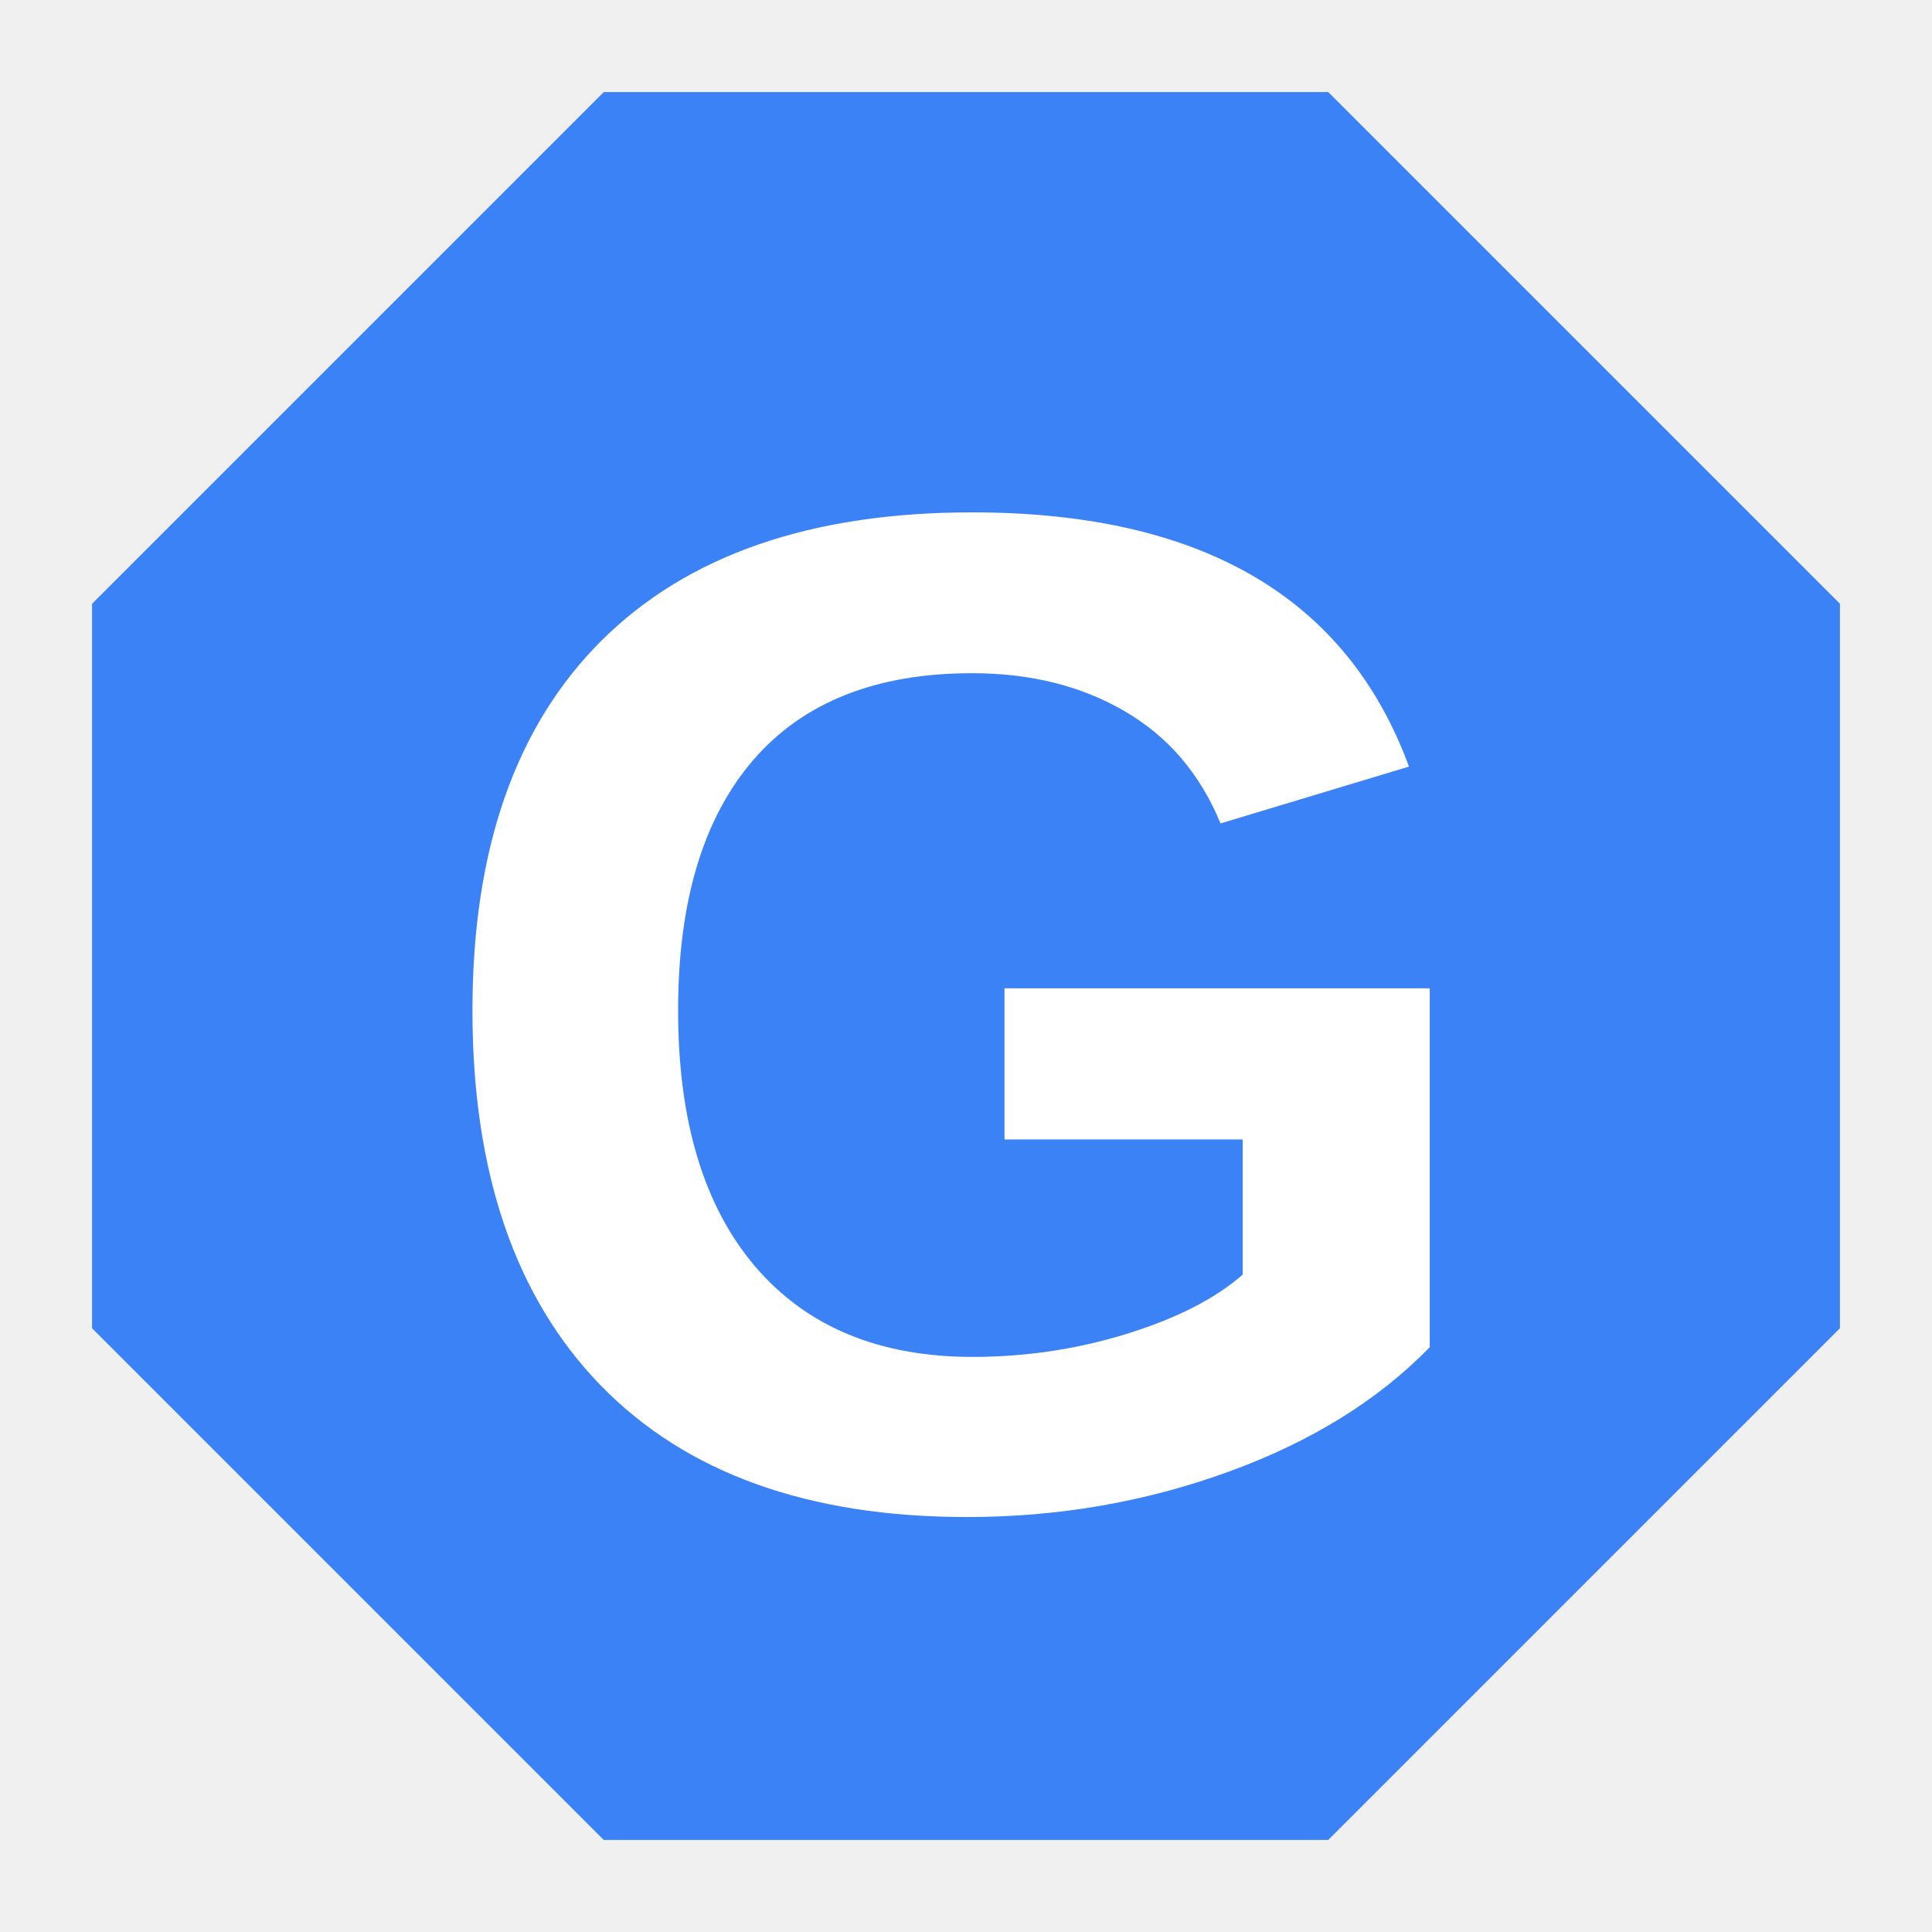
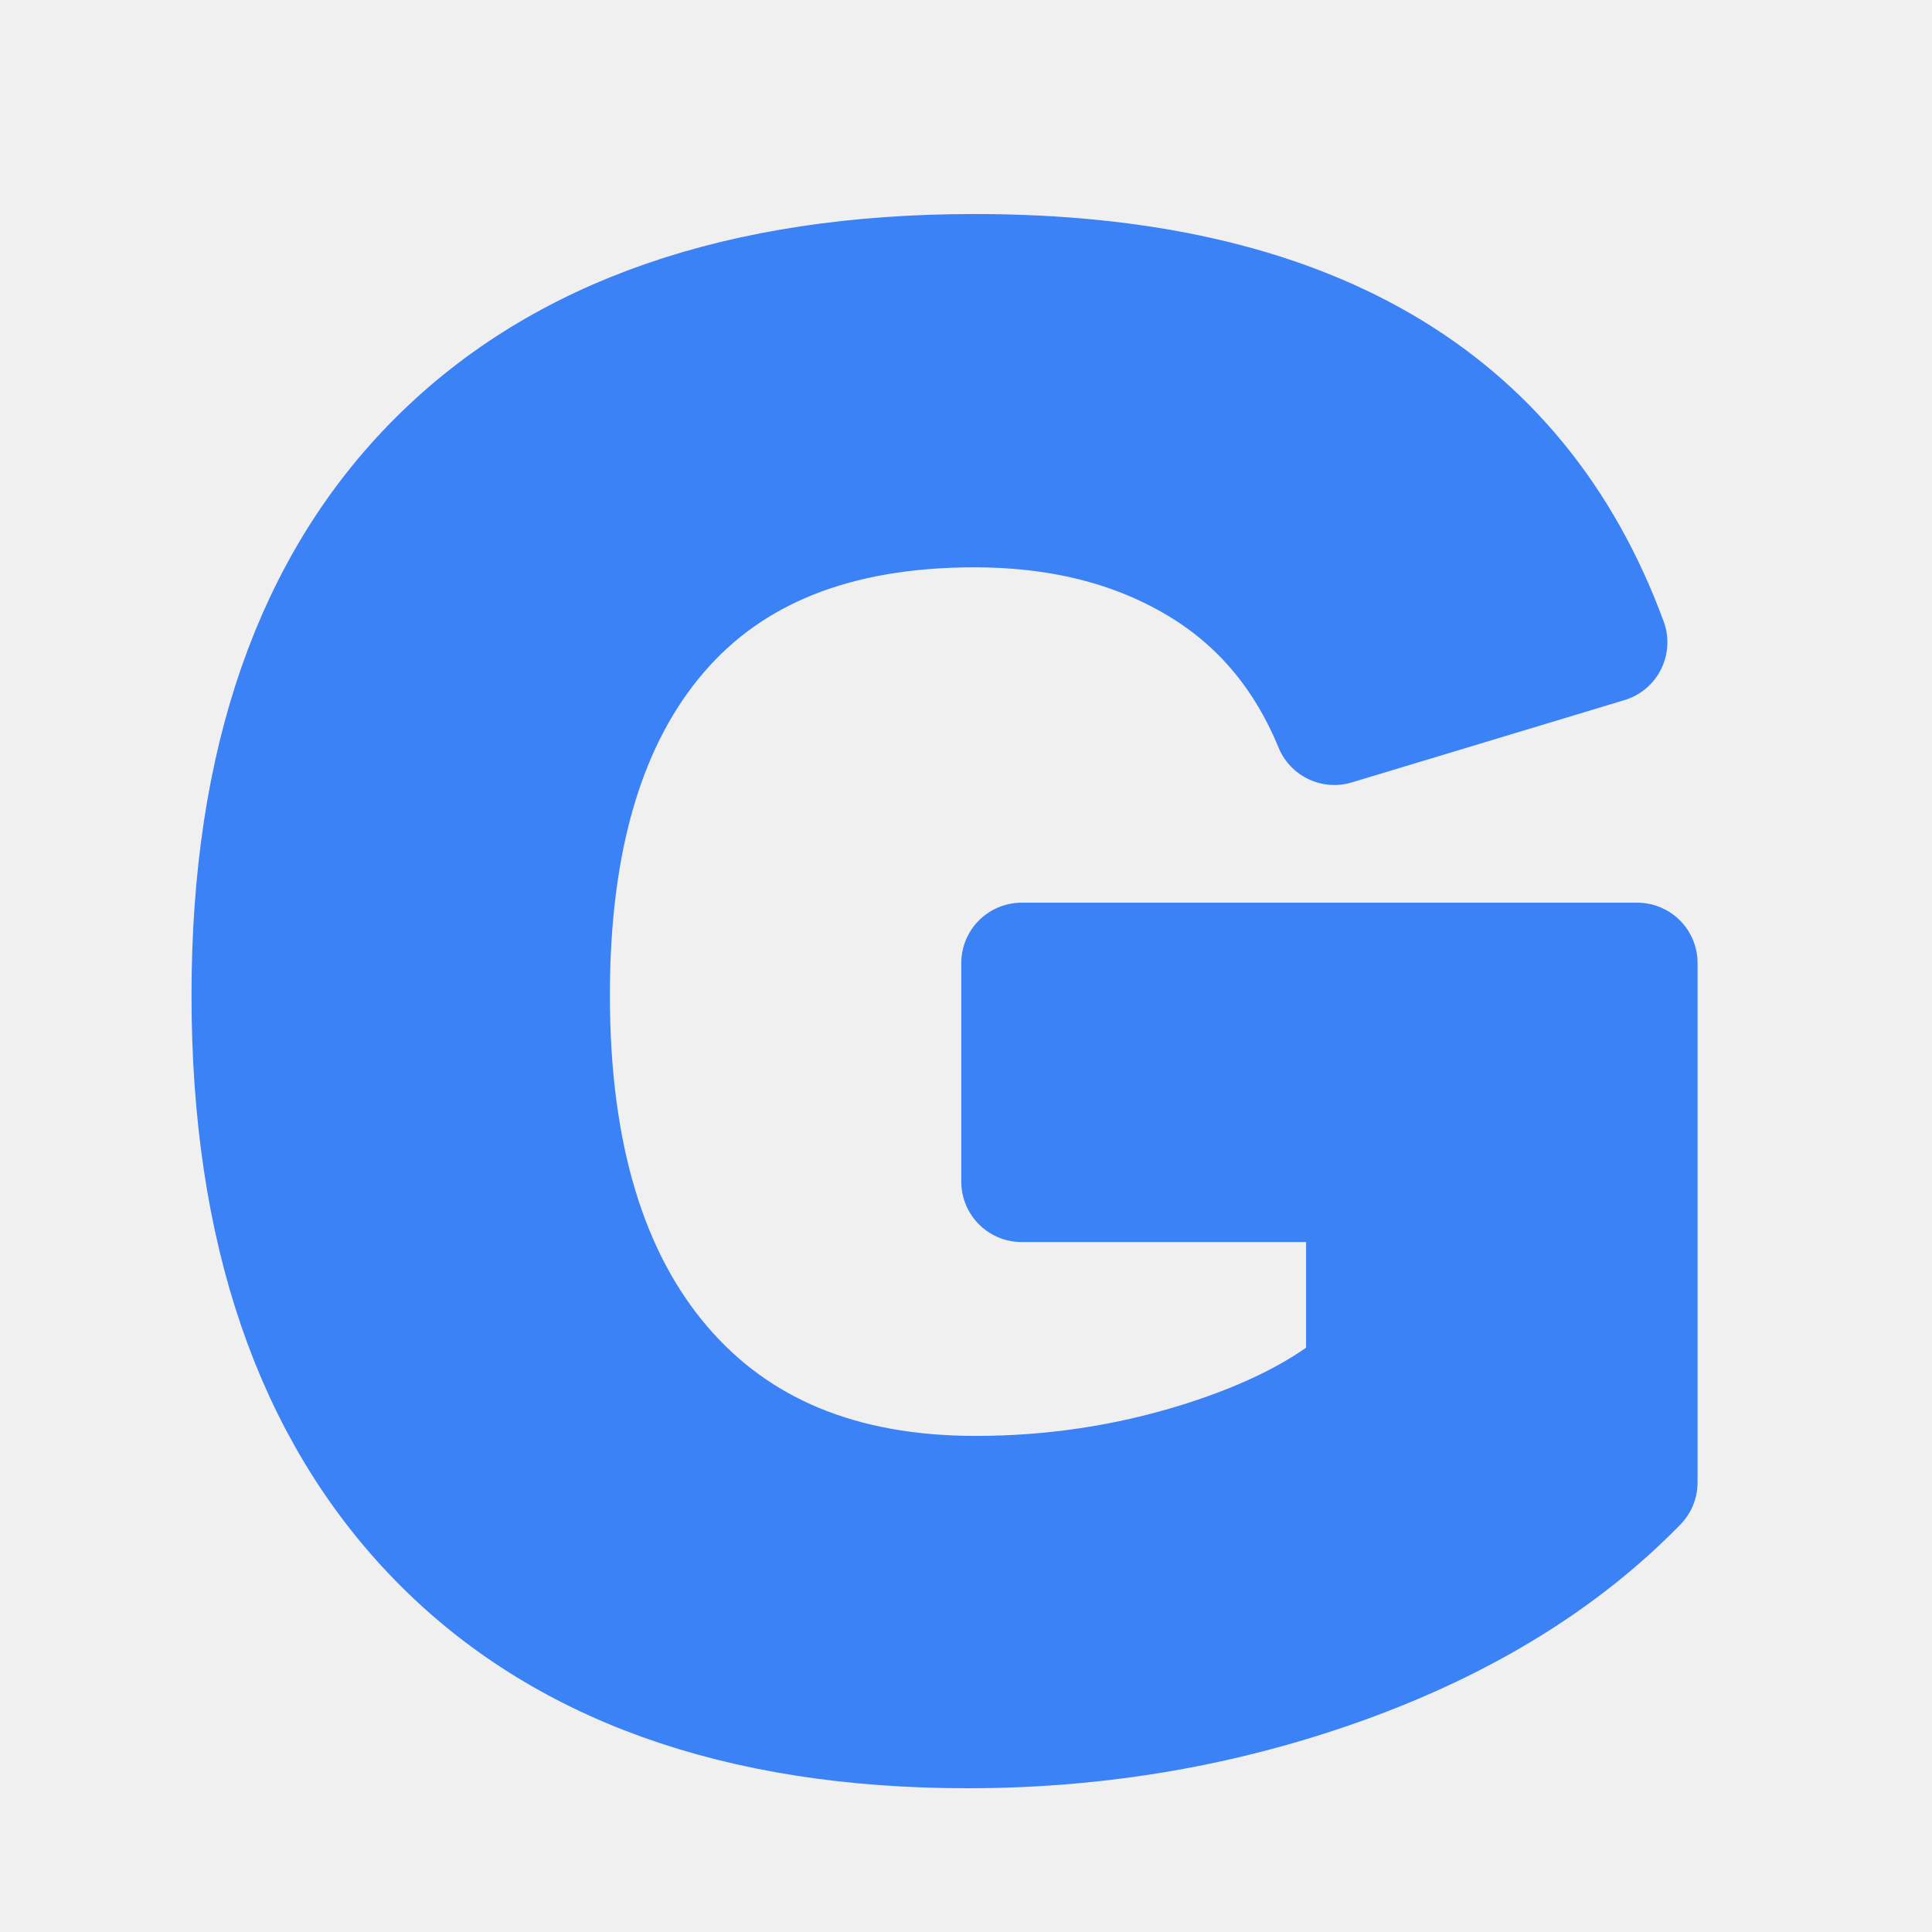
<svg xmlns="http://www.w3.org/2000/svg" viewBox="0 0 128 128">
-   <polygon fill="#3b82f6" points="121.9,40 121.9,88 88,121.9 40,121.9 6.1,88 6.1,40 40,6.1 88,6.1" />
-   <text x="64" y="67" fill="#ffffff" font-family="Arial, Helvetica, sans-serif" font-weight="900" font-size="94" text-anchor="middle" dominant-baseline="central">G</text>
+   <text x="64" y="66" fill="#3b82f6" stroke="#3b82f6" stroke-width="8" stroke-linejoin="round" font-family="Arial, Helvetica, sans-serif" font-weight="900" font-size="136" text-anchor="middle" dominant-baseline="central">G</text>
</svg>
